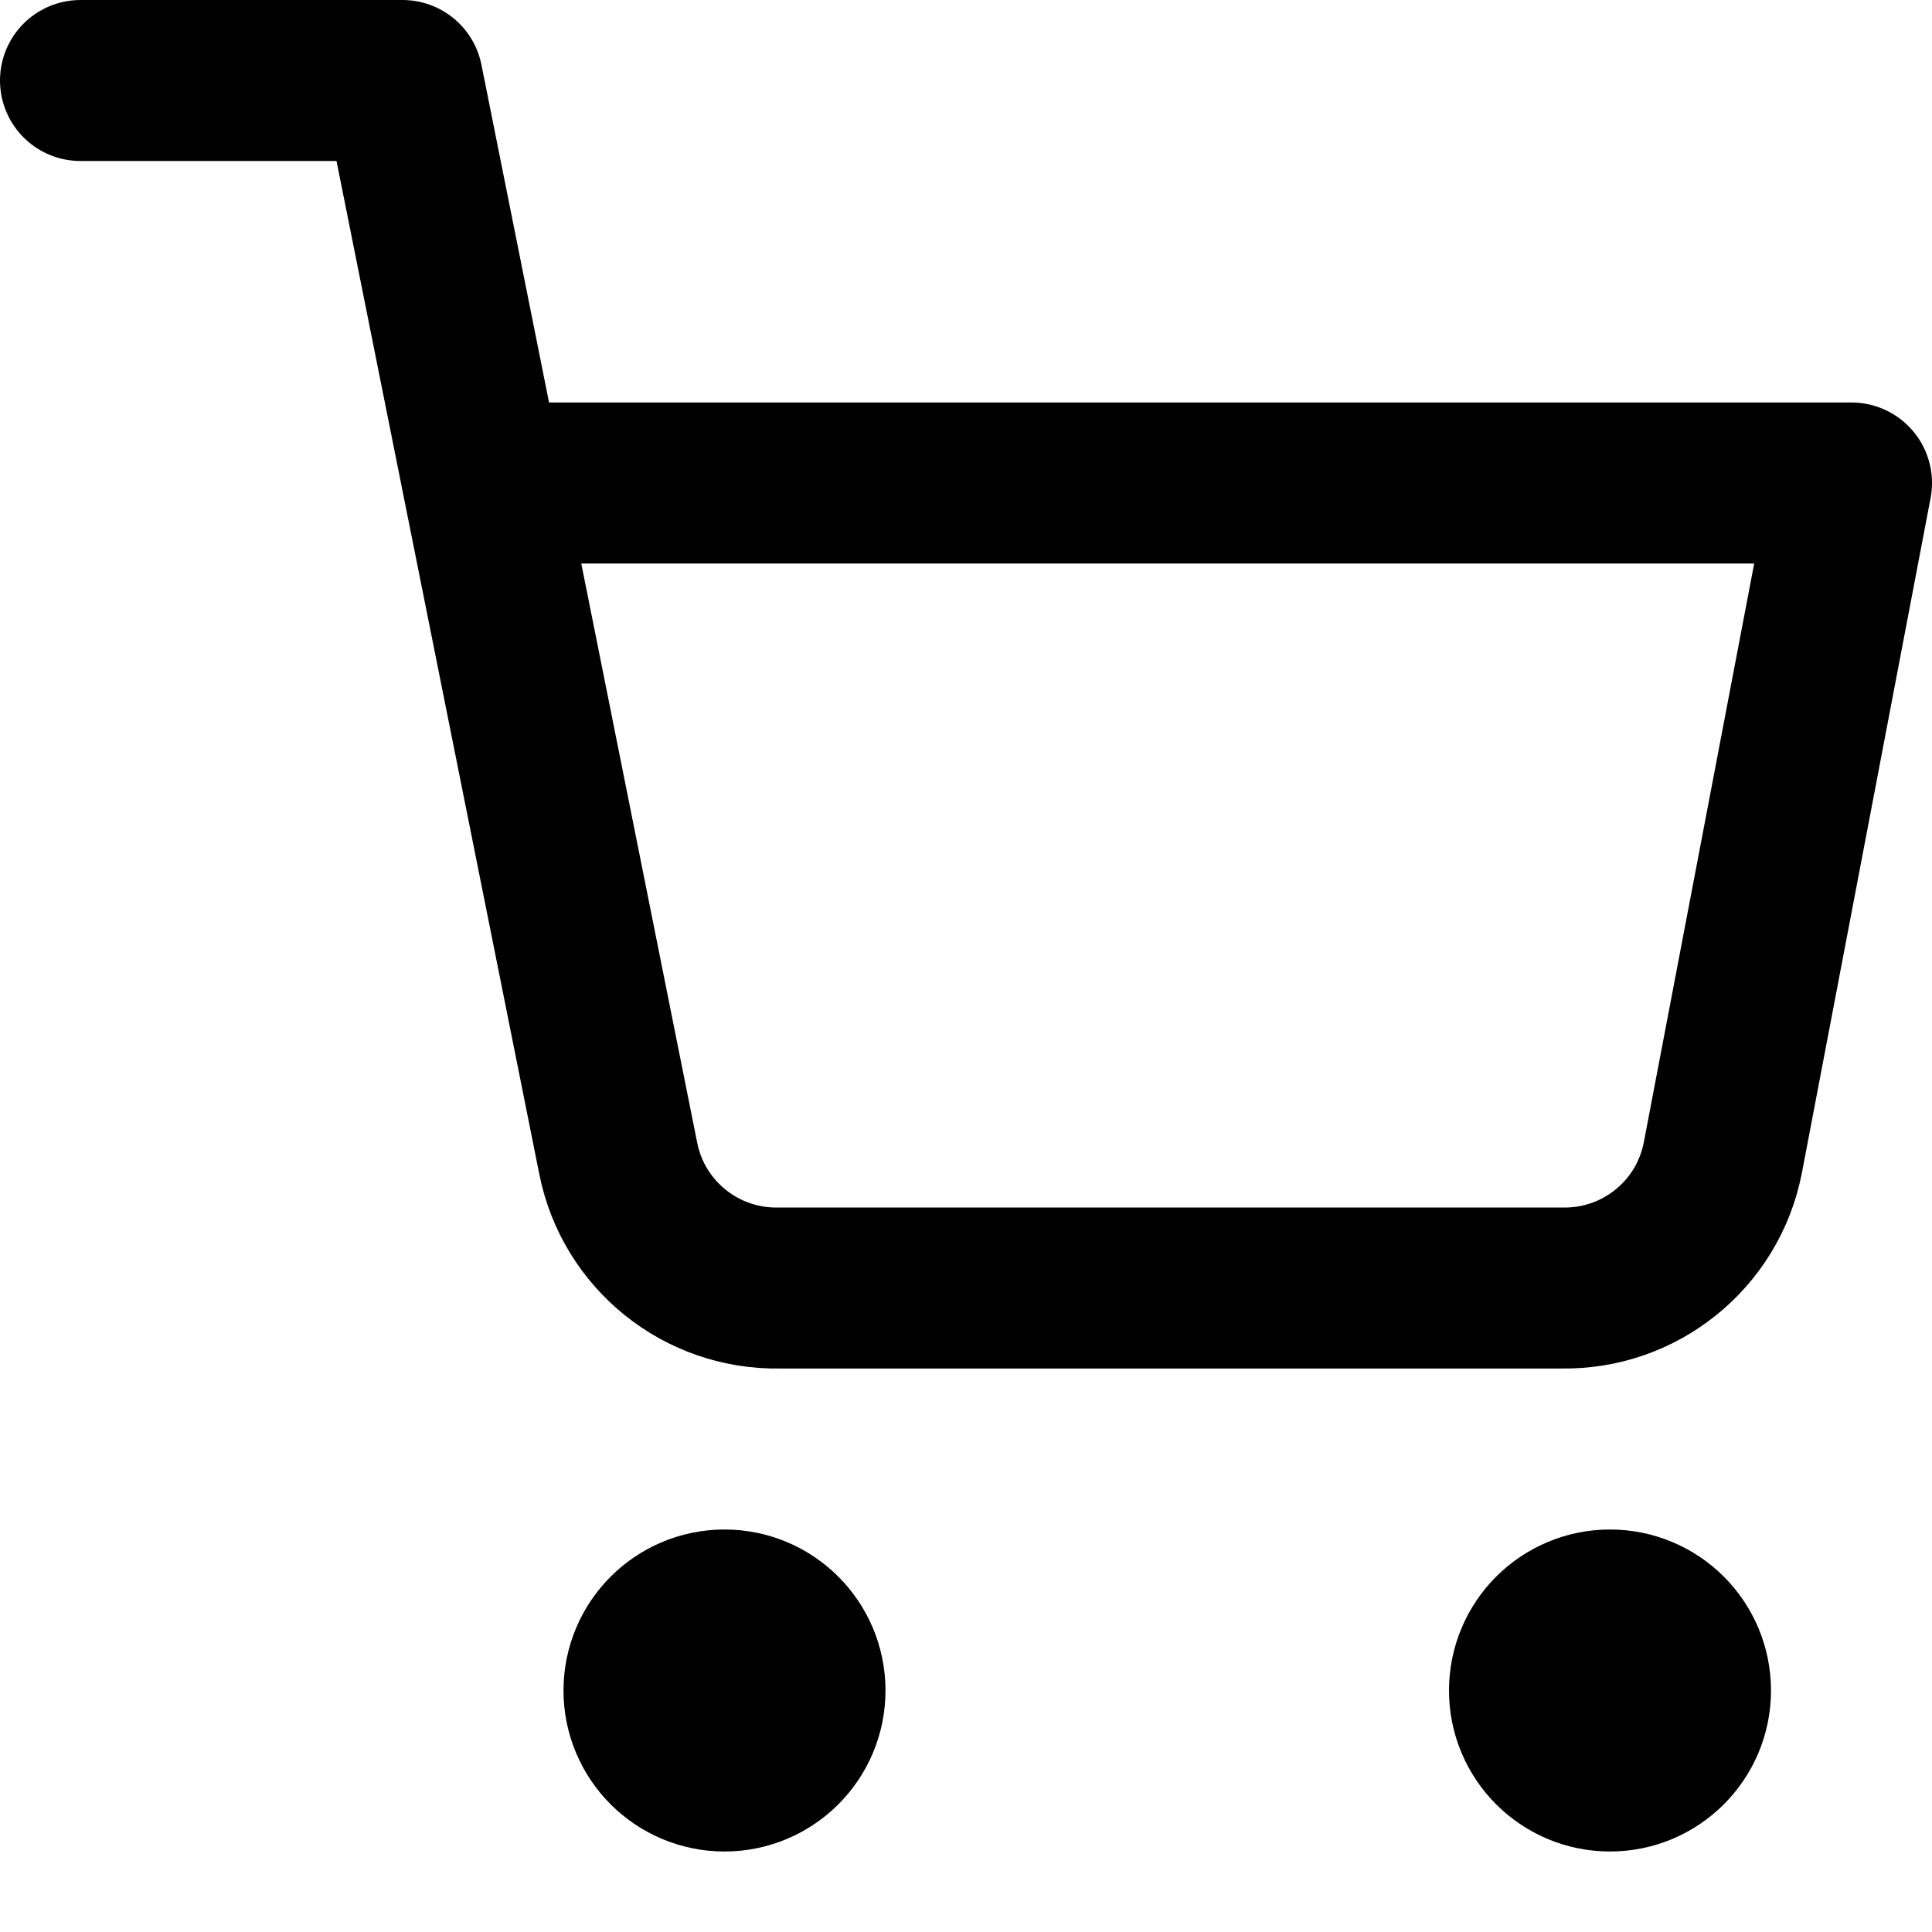
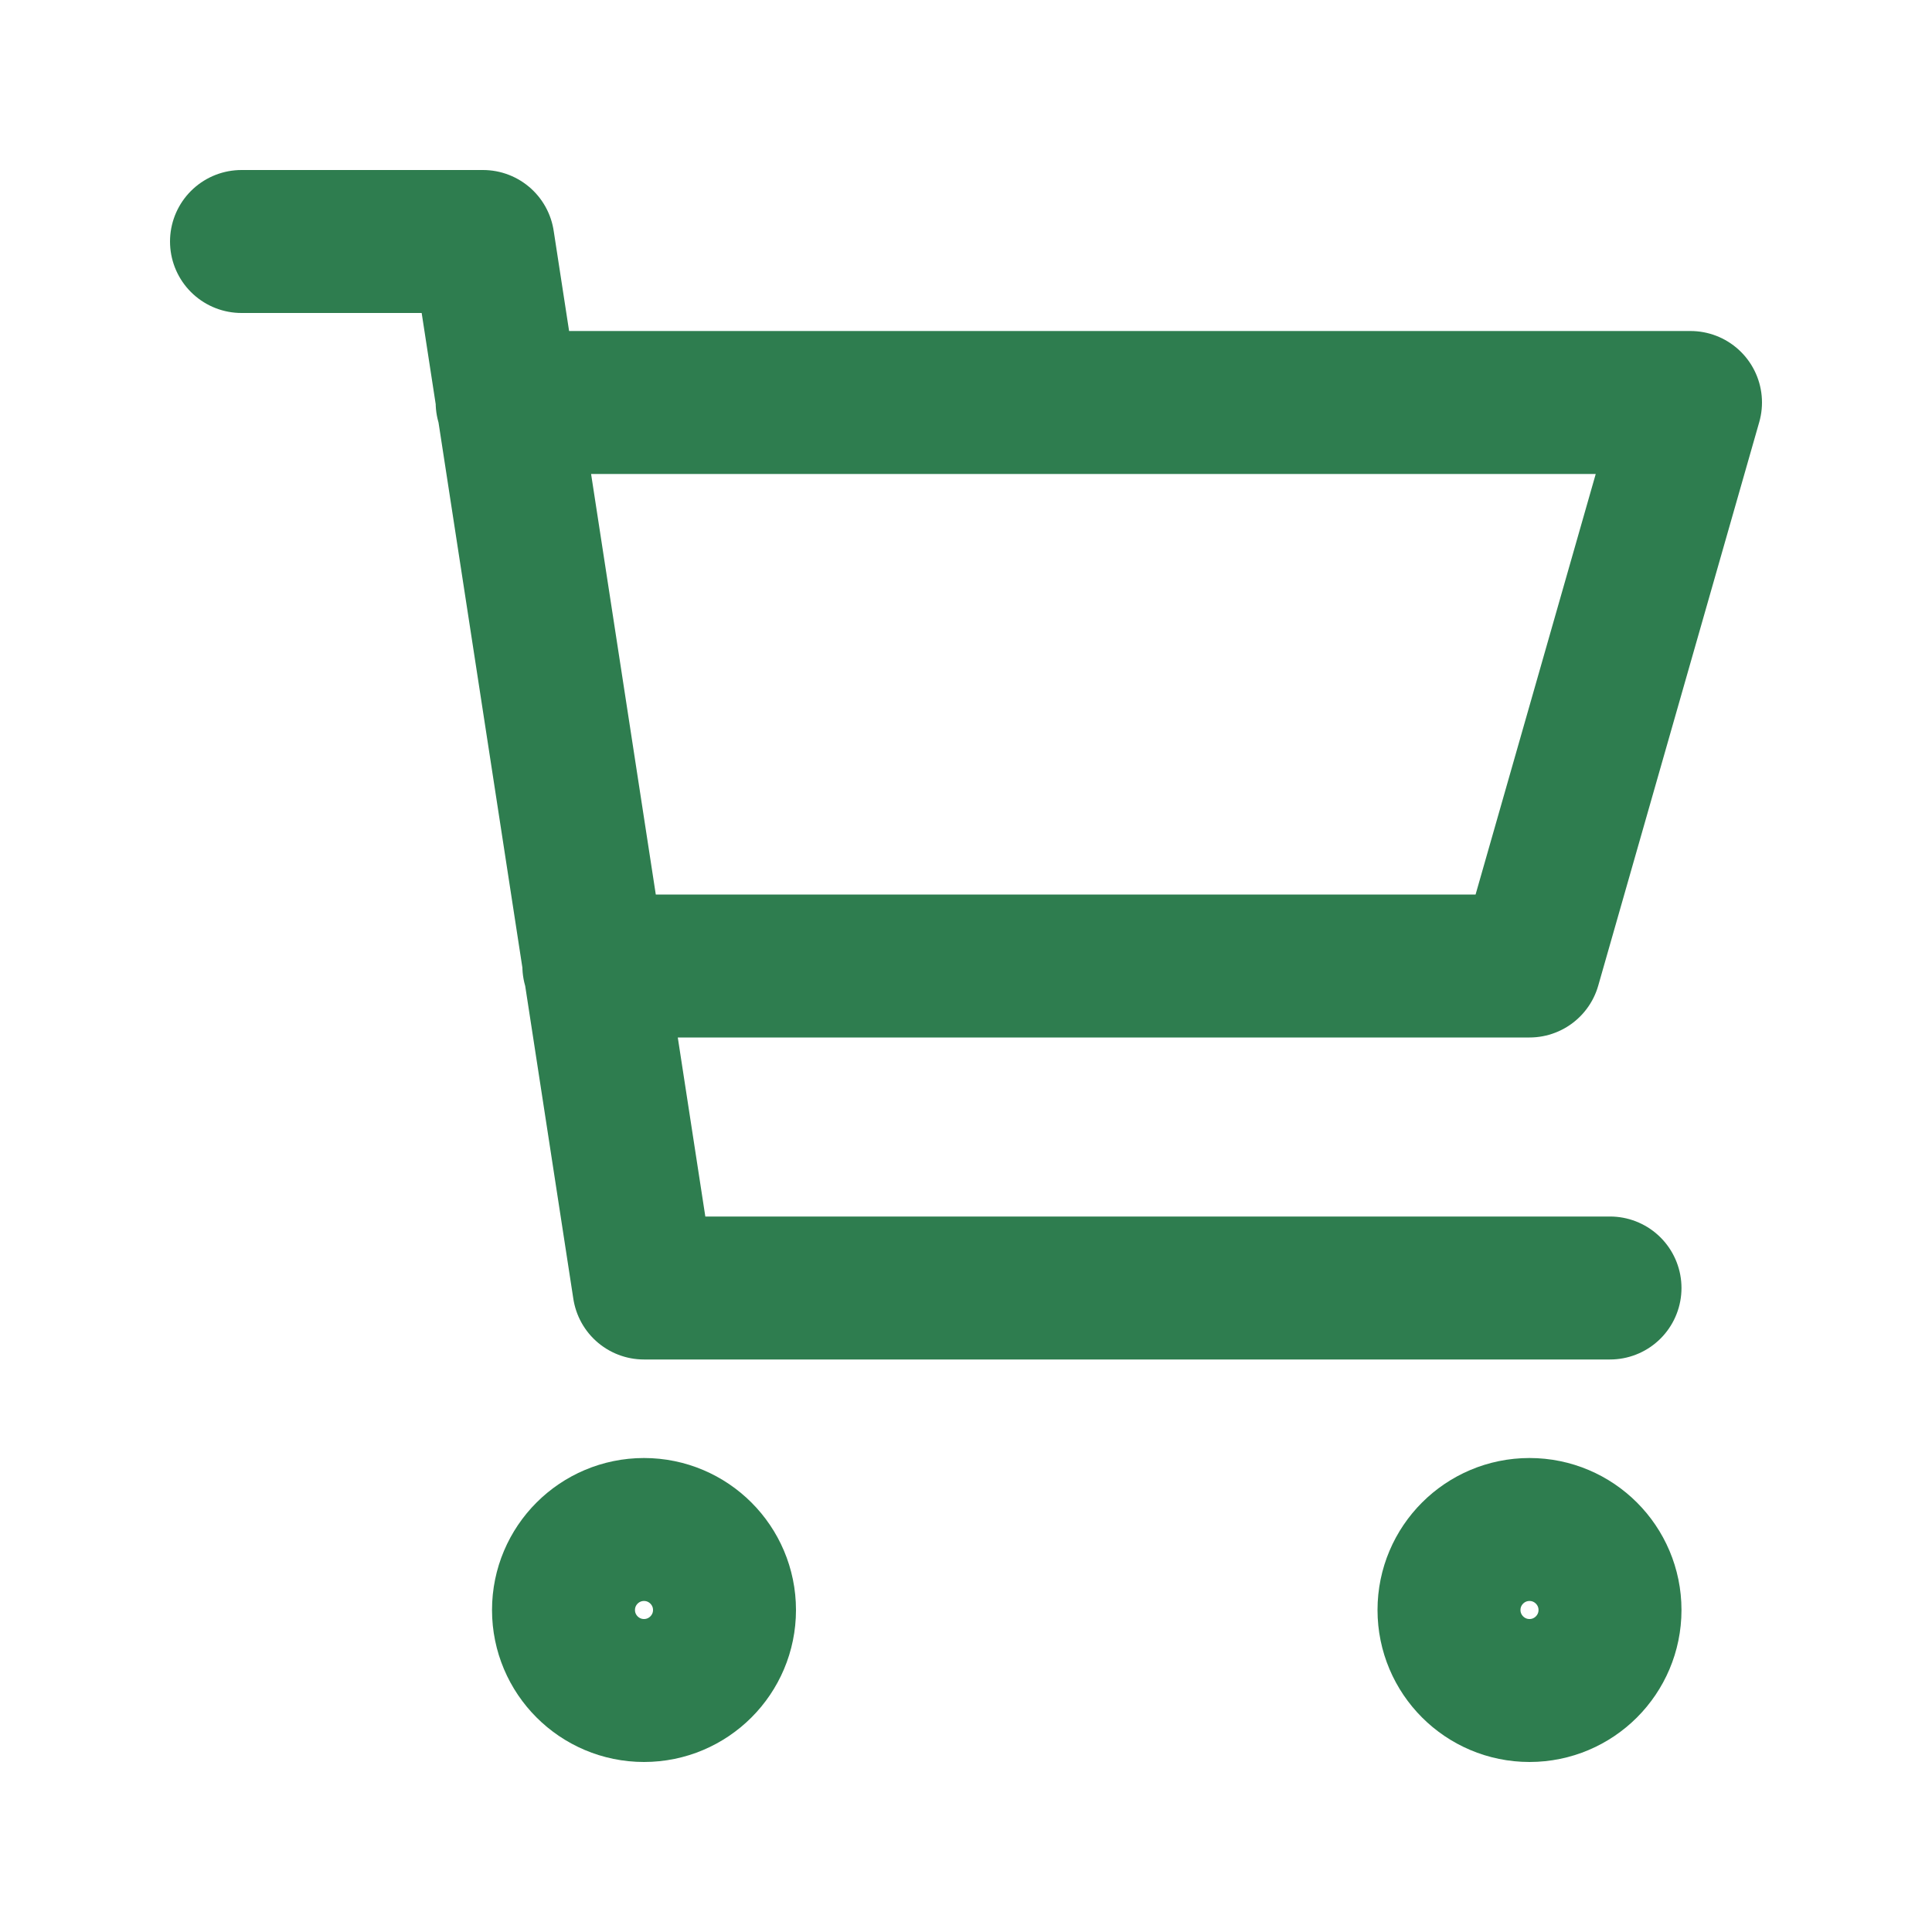
- <svg xmlns="http://www.w3.org/2000/svg" width="24" height="24" viewBox="0 0 24 24" fill="none" stroke="currentColor" stroke-width="2" stroke-linecap="round" stroke-linejoin="round">
-   <circle cx="9" cy="21" r="1" />
-   <circle cx="20" cy="21" r="1" />
-   <path d="M1 1h4l2.68 13.39a2 2 0 0 0 2 1.61h9.72a2 2 0 0 0 2-1.61L23 6H6" />
+ <svg xmlns="http://www.w3.org/2000/svg" width="256px" height="256px" viewBox="0 0 24.00 24.00" fill="none">
+   <g id="SVGRepo_bgCarrier" stroke-width="0" />
+   <g id="SVGRepo_tracerCarrier" stroke-linecap="round" stroke-linejoin="round" stroke="#CCCCCC" stroke-width="0.288" />
+   <g id="SVGRepo_iconCarrier">
+     <path d="M6.3 5H21L19 12H7.377M20 16H8L6 3H3M9 20C9 20.552 8.552 21 8 21C7.448 21 7 20.552 7 20C7 19.448 7.448 19 8 19C8.552 19 9 19.448 9 20ZM20 20C20 20.552 19.552 21 19 21C18.448 21 18 20.552 18 20C18 19.448 18.448 19 19 19C19.552 19 20 19.448 20 20Z" stroke="#2e7d4f" stroke-width="1.776" stroke-linecap="round" stroke-linejoin="round" />
+   </g>
</svg>
